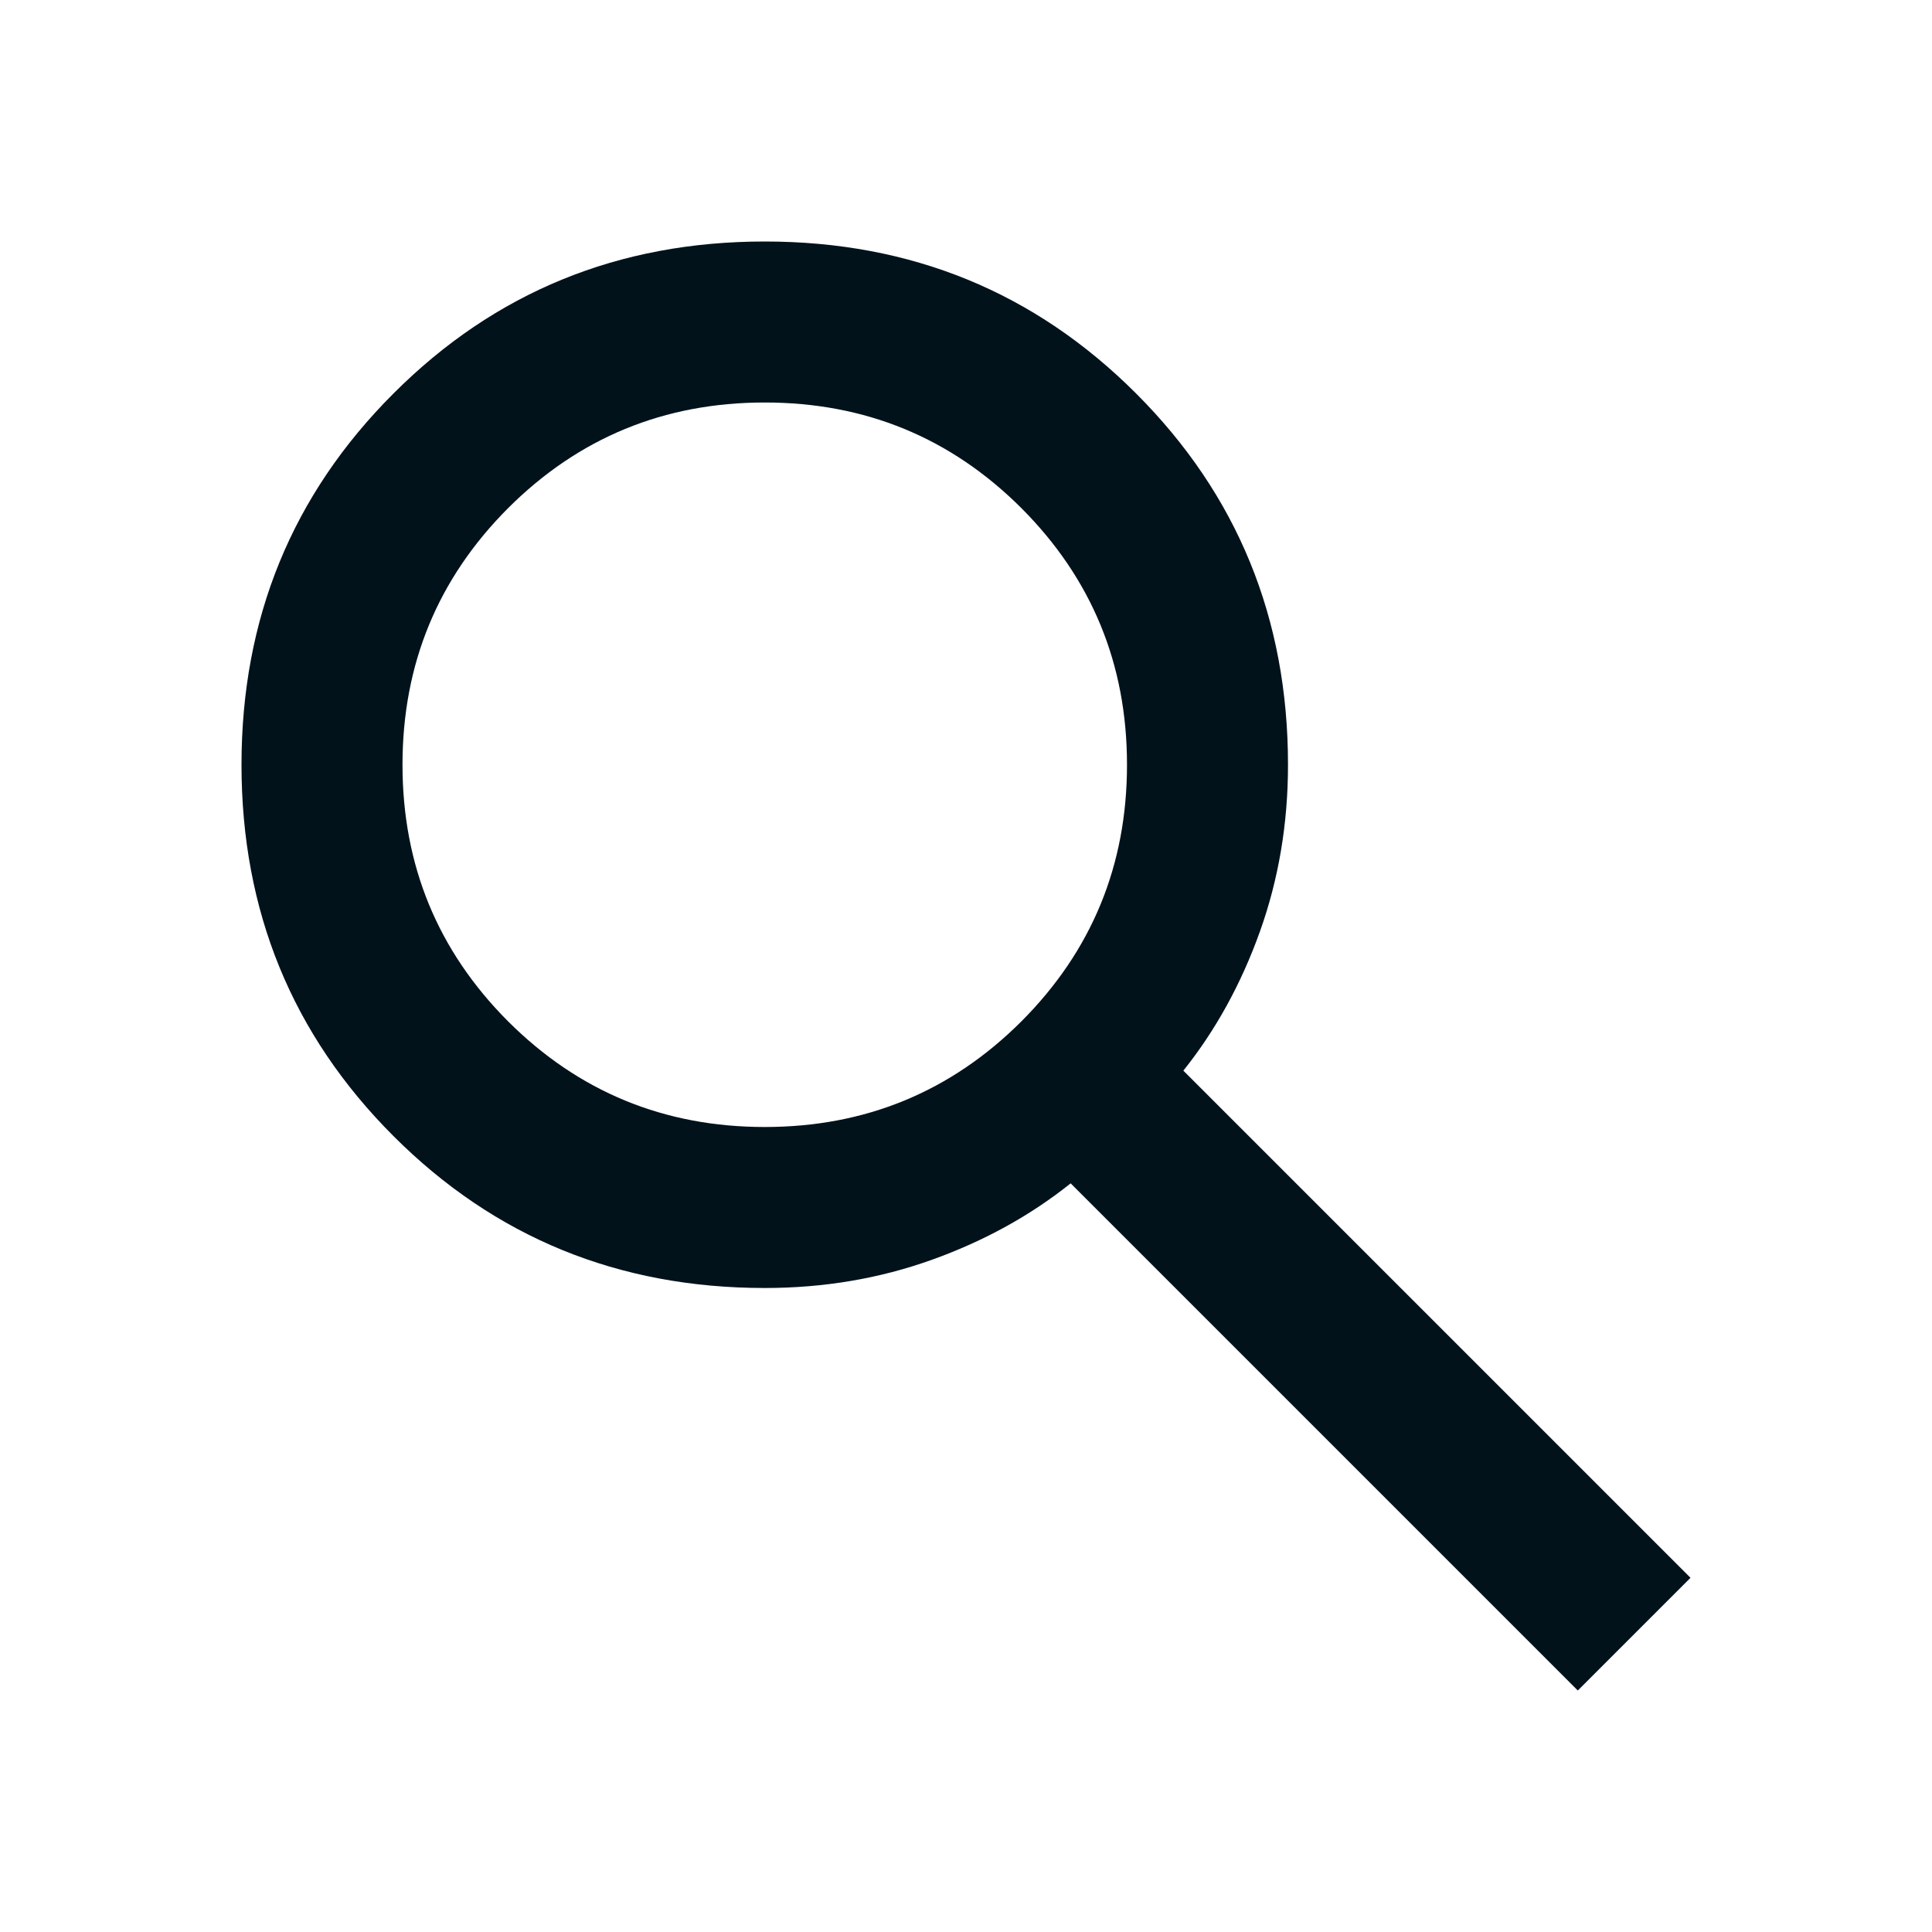
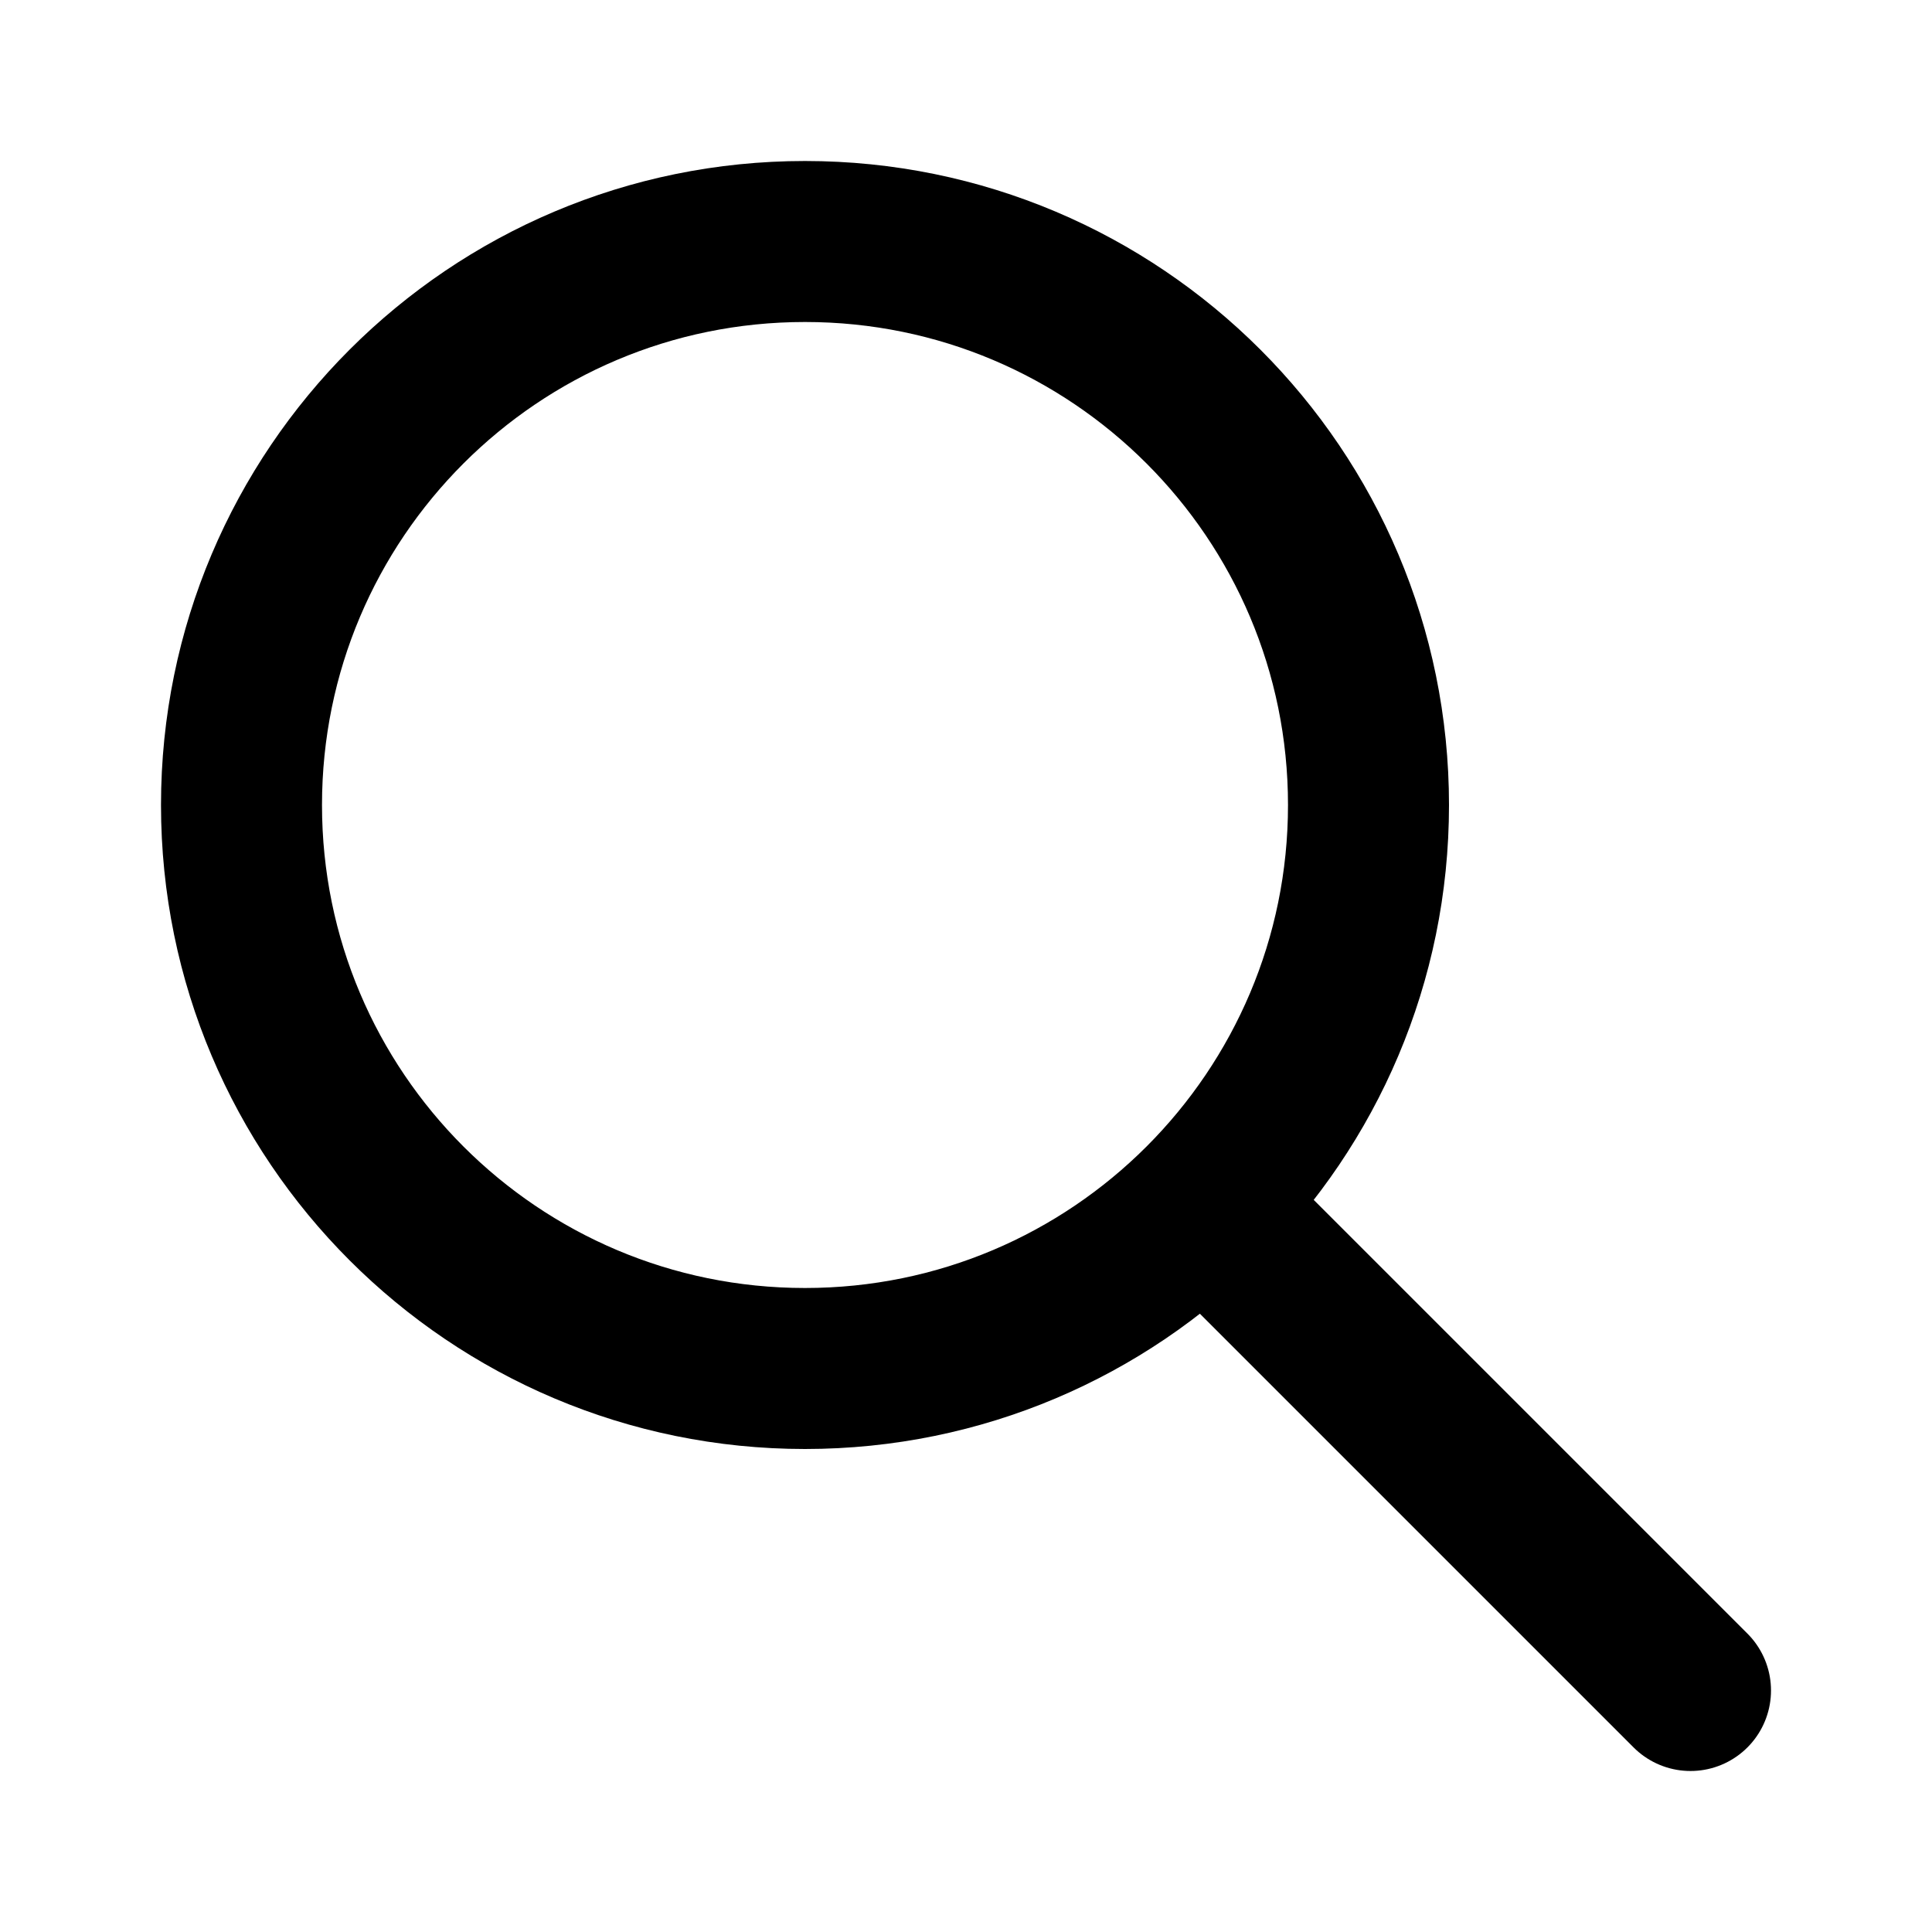
<svg xmlns="http://www.w3.org/2000/svg" width="24" height="24" viewBox="0 0 24 24" fill="none">
-   <mask id="mask0_30113_51622" style="mask-type:alpha" maskUnits="userSpaceOnUse" x="0" y="0" width="24" height="24">
-     <rect width="24" height="24" fill="#D9D9D9" />
-   </mask>
-   <g mask="url(#mask0_30113_51622)">
-     <path d="M19.6 21L13.3 14.7C12.8 15.1 12.225 15.417 11.575 15.65C10.925 15.883 10.233 16 9.5 16C7.683 16 6.146 15.371 4.888 14.113C3.629 12.854 3 11.317 3 9.5C3 7.683 3.629 6.146 4.888 4.888C6.146 3.629 7.683 3 9.5 3C11.317 3 12.854 3.629 14.113 4.888C15.371 6.146 16 7.683 16 9.5C16 10.233 15.883 10.925 15.65 11.575C15.417 12.225 15.1 12.8 14.7 13.3L21 19.6L19.6 21ZM9.5 14C10.75 14 11.812 13.562 12.688 12.688C13.562 11.812 14 10.75 14 9.5C14 8.25 13.562 7.188 12.688 6.312C11.812 5.438 10.75 5 9.5 5C8.25 5 7.188 5.438 6.312 6.312C5.438 7.188 5 8.25 5 9.5C5 10.75 5.438 11.812 6.312 12.688C7.188 13.562 8.25 14 9.5 14Z" fill="#02121B" />
-   </g>
+   <path d="M21 21L15 15M17 10C17 13.866 13.866 17 10 17C6.134 17 3 13.866 3 10C3 6.134 6.134 3 10 3C13.866 3 17 6.134 17 10Z" stroke="currentColor" stroke-width="2" stroke-linecap="round" stroke-linejoin="round" />
</svg>
